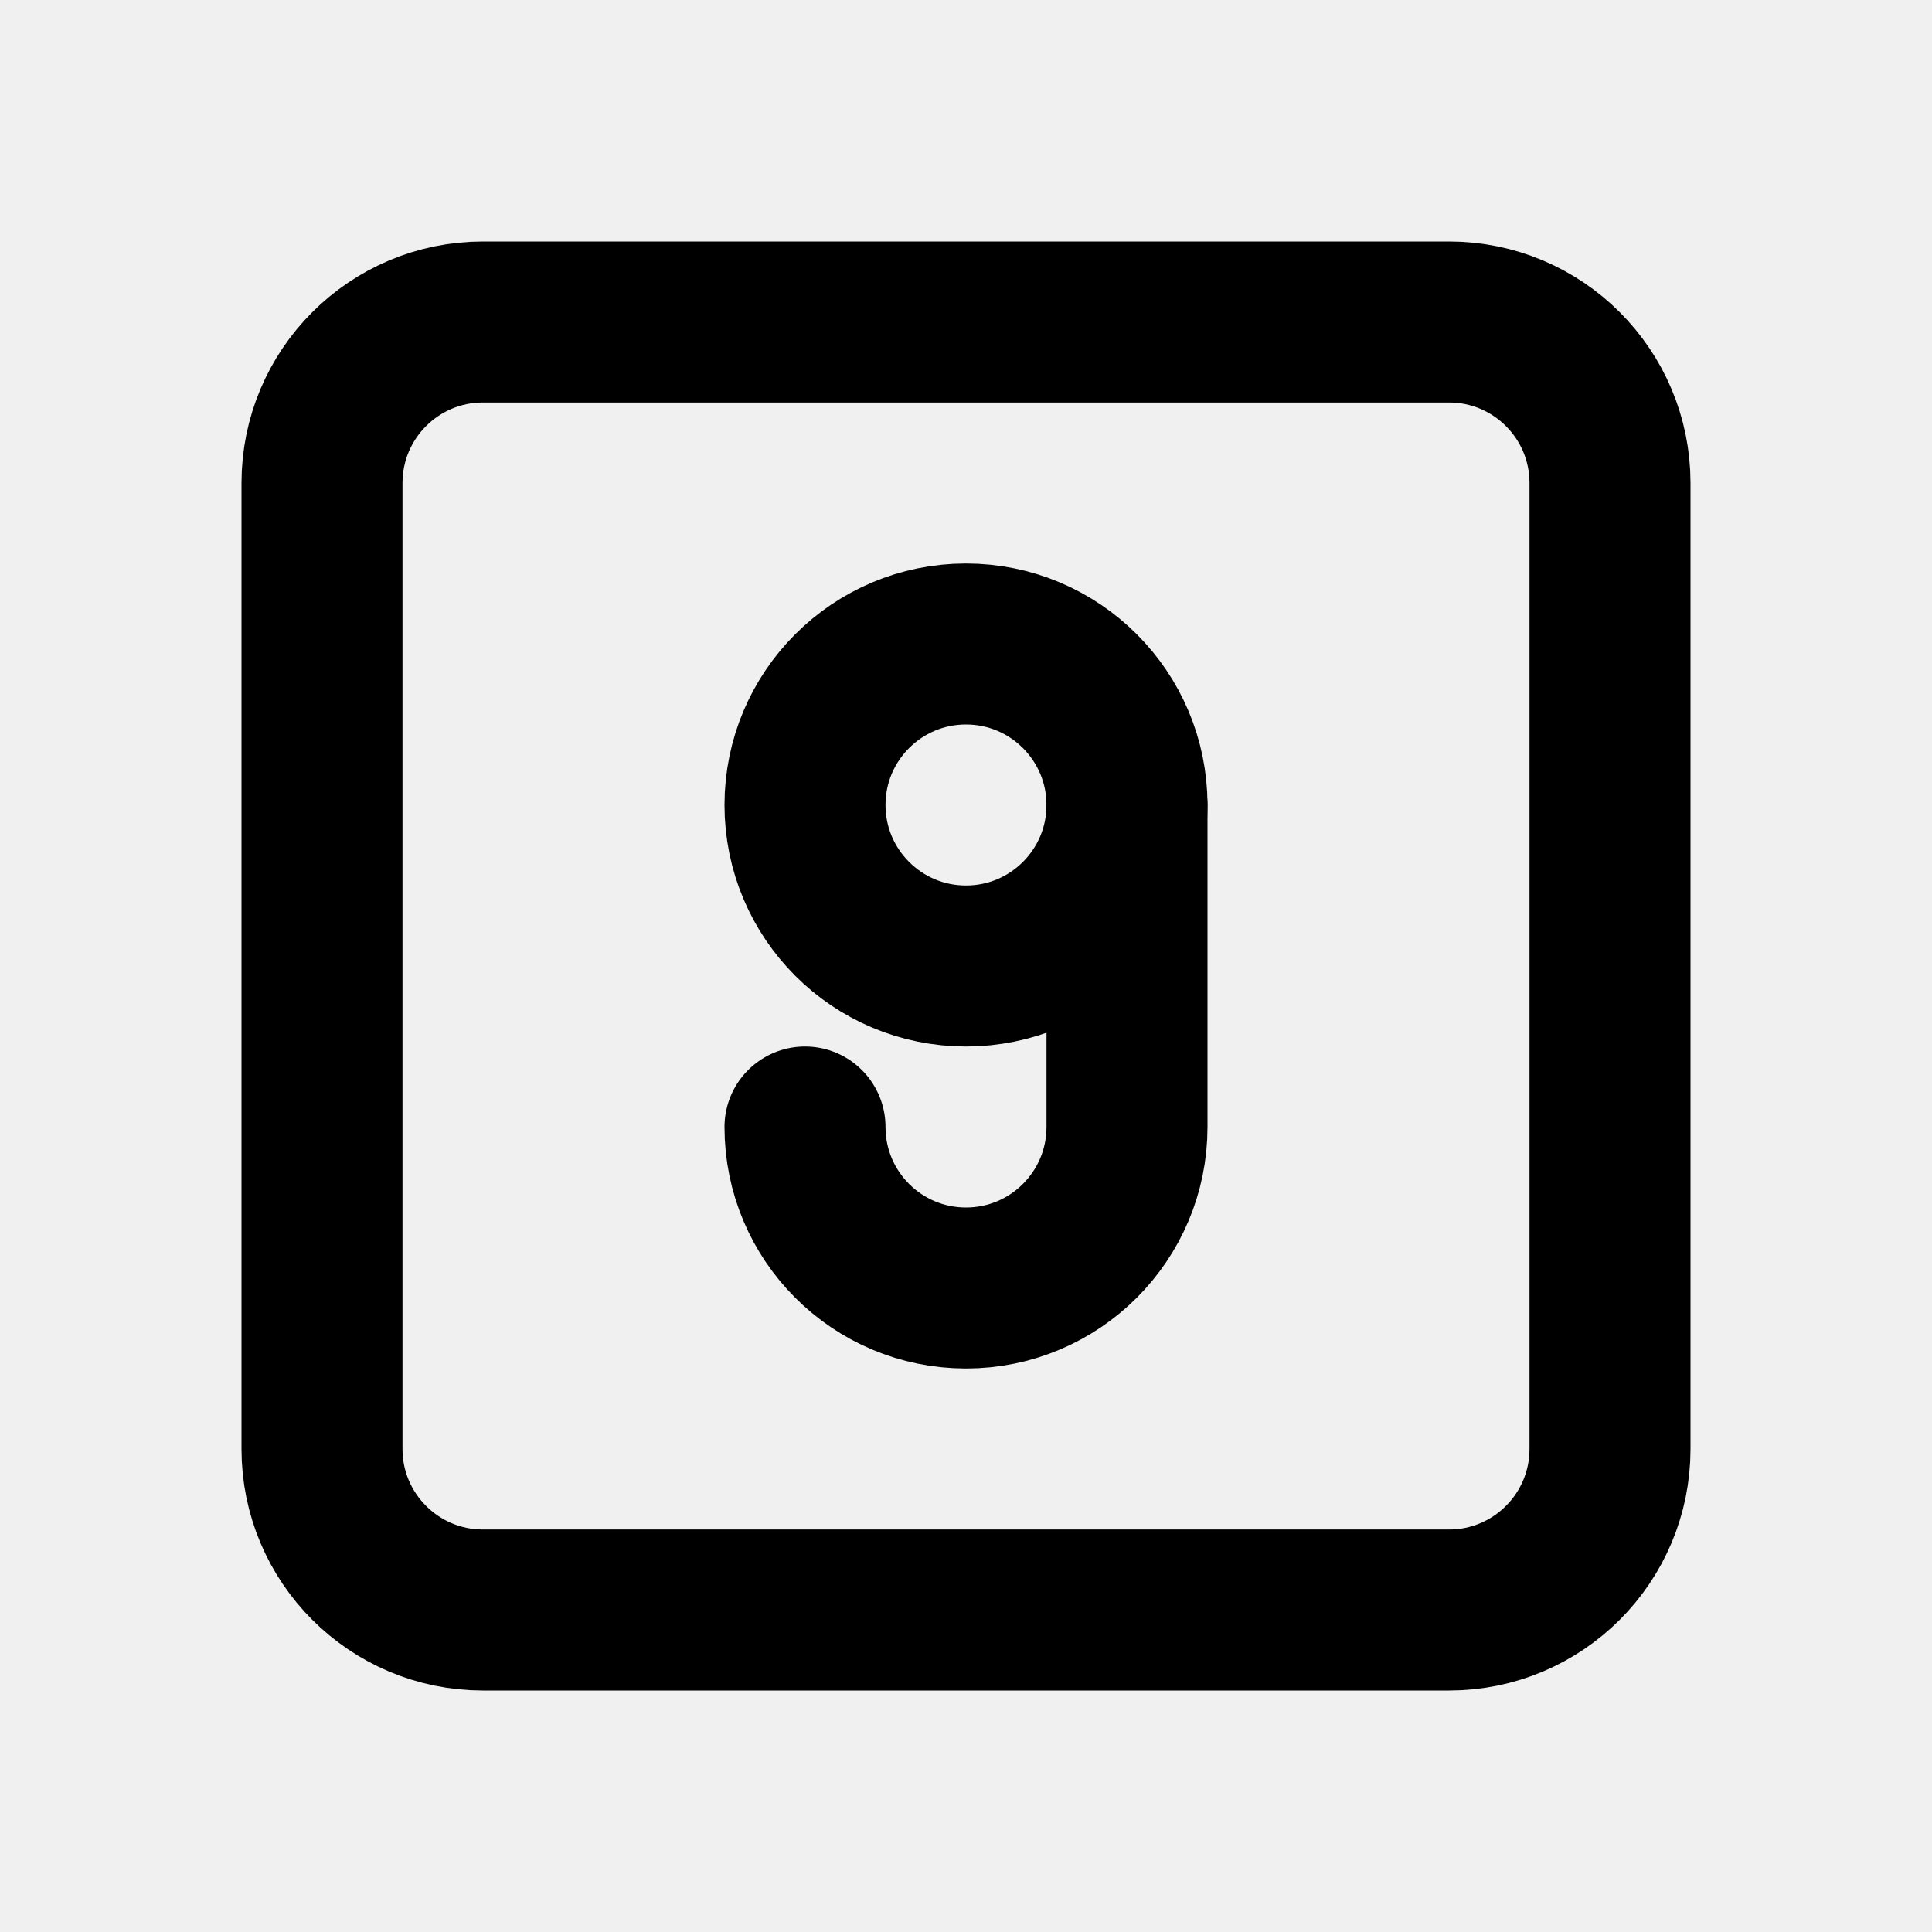
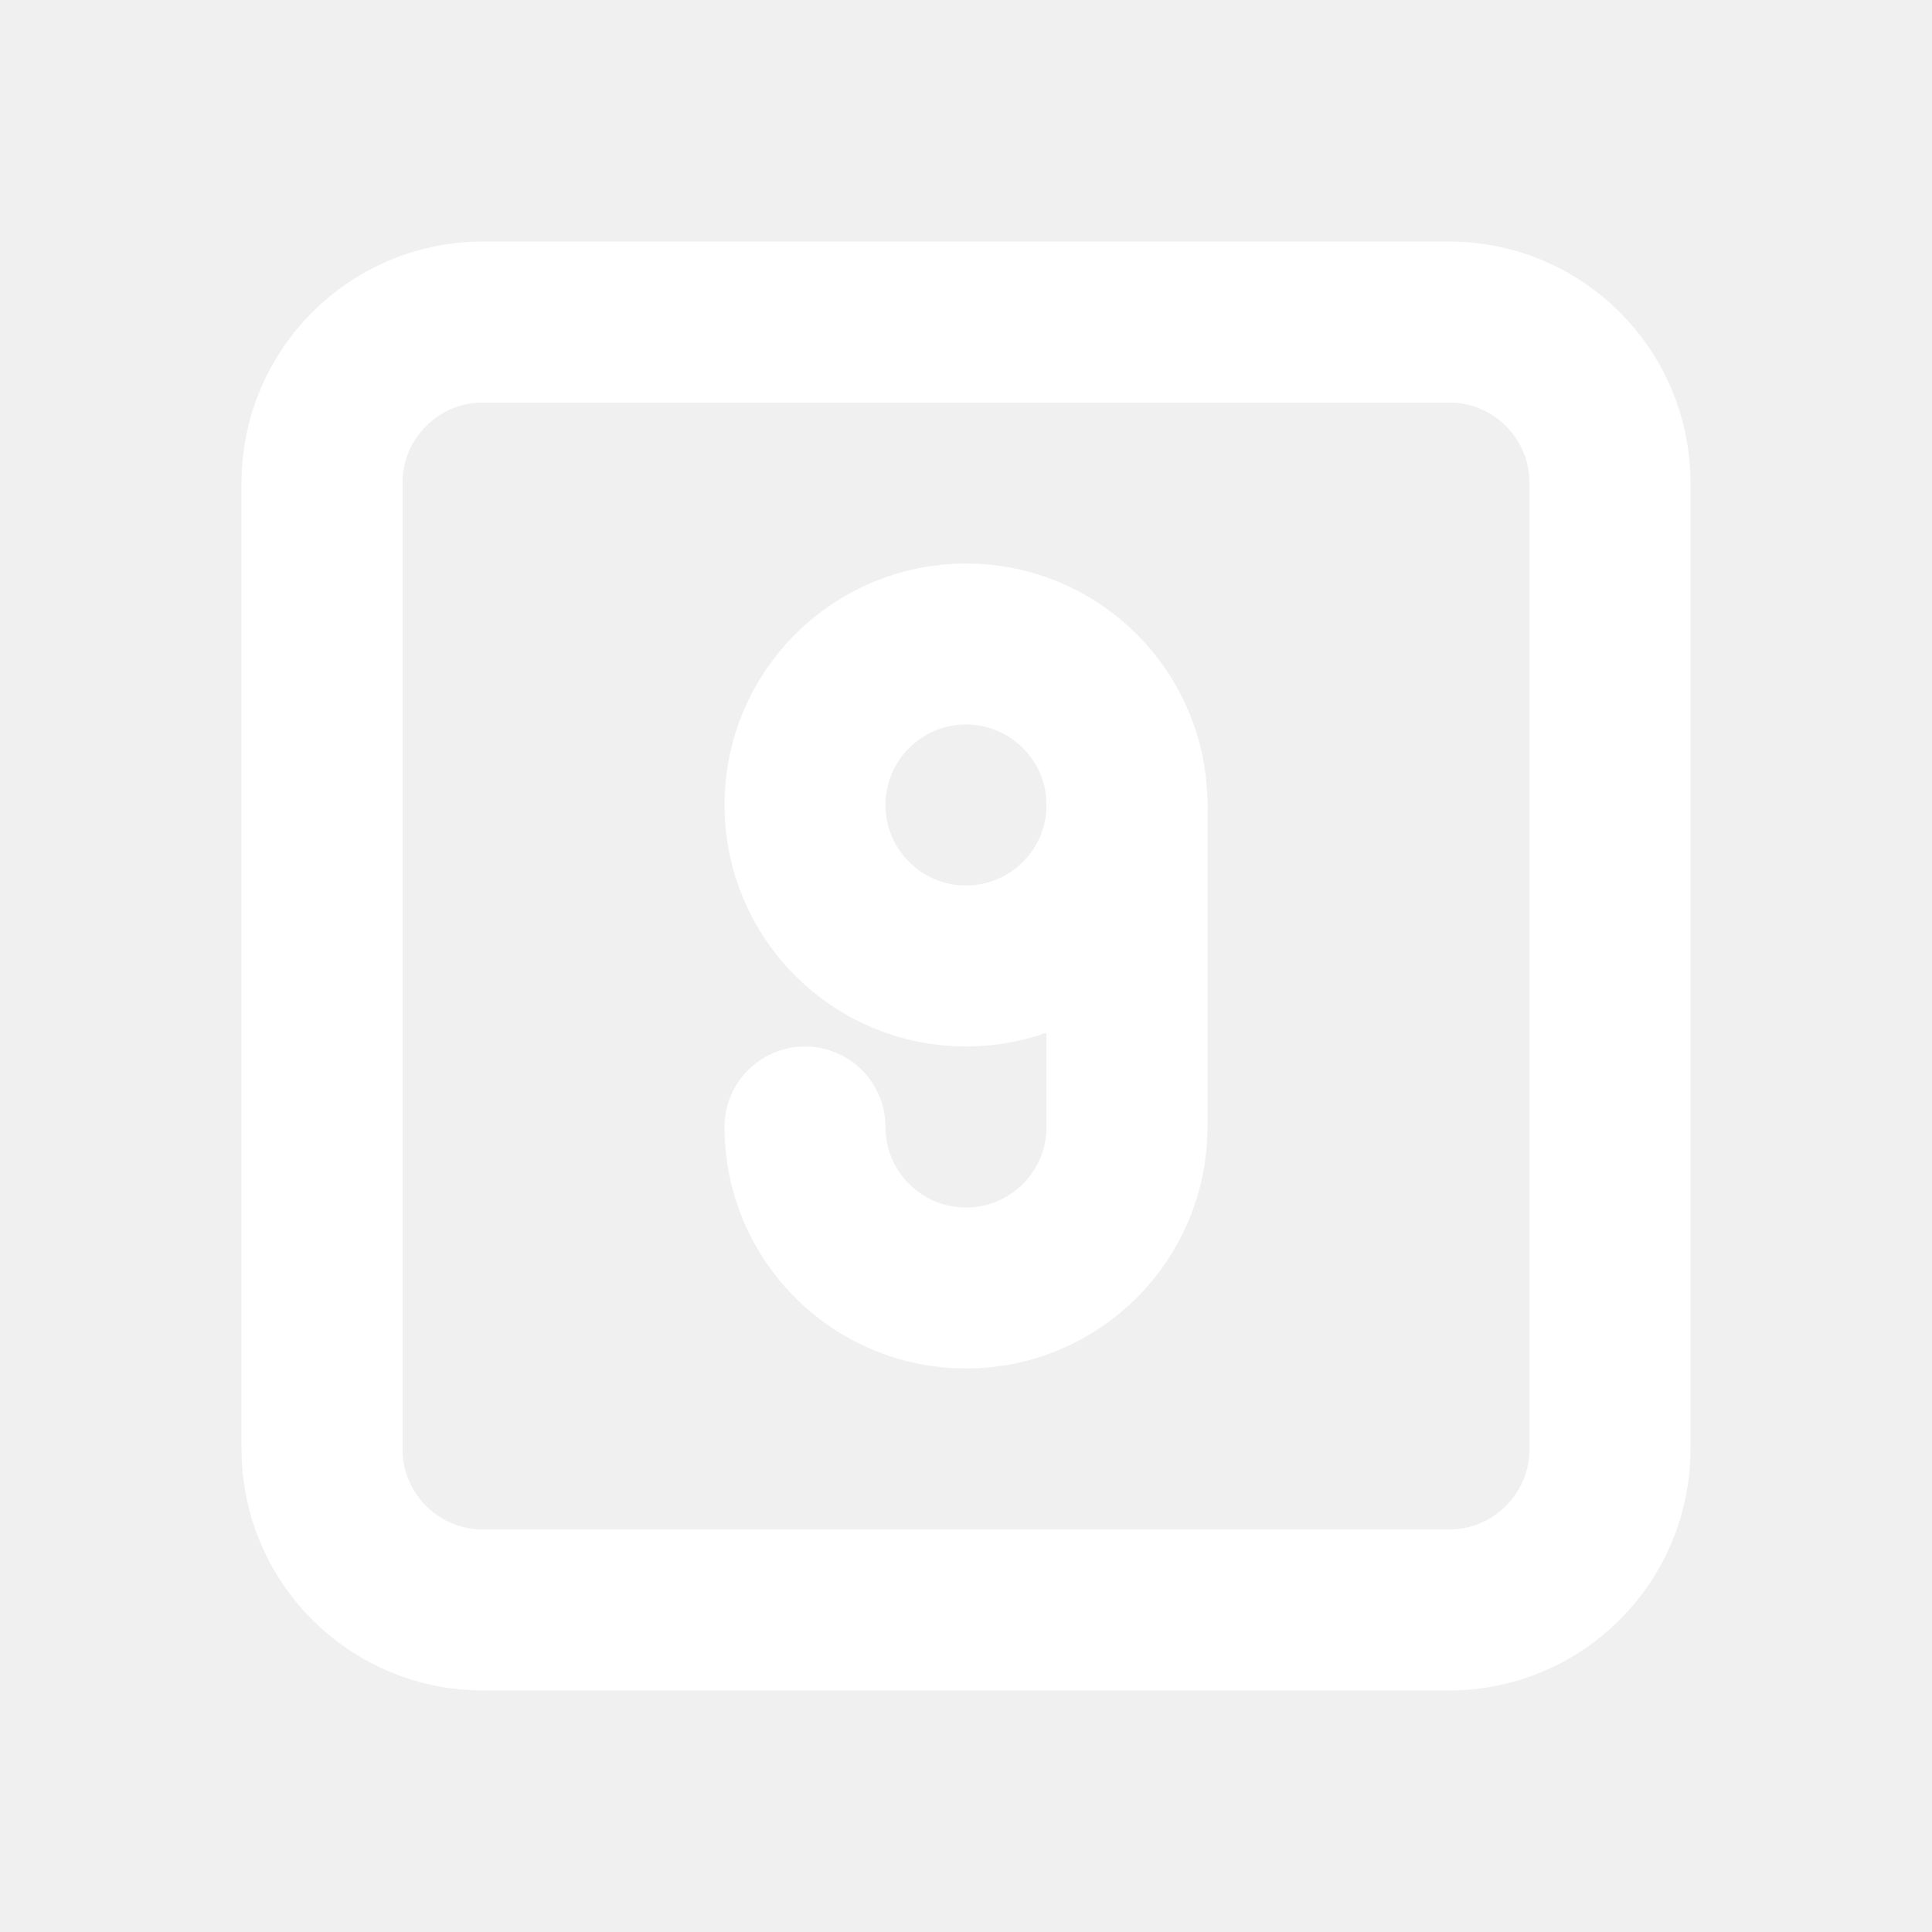
- <svg xmlns="http://www.w3.org/2000/svg" class="icon icon-tabler icon-tabler-square-9" width="24" height="24" viewBox="0 0 24 24" stroke-width="2" stroke="currentColor" fill="none" stroke-linecap="round" stroke-linejoin="round">
+ <svg xmlns="http://www.w3.org/2000/svg" class="icon icon-tabler icon-tabler-square-9" width="24" height="24" viewBox="0 0 24 24" stroke-width="2" stroke="#ffffff" fill="none" stroke-linecap="round" stroke-linejoin="round">
  <path stroke="none" d="M0 0h24v24H0z" fill="none" />
  <circle cx="12" cy="10" r="2" />
  <path d="M10 14a2 2 0 1 0 4 0v-4" />
  <rect x="4" y="4" width="16" height="16" rx="2" />
</svg>
